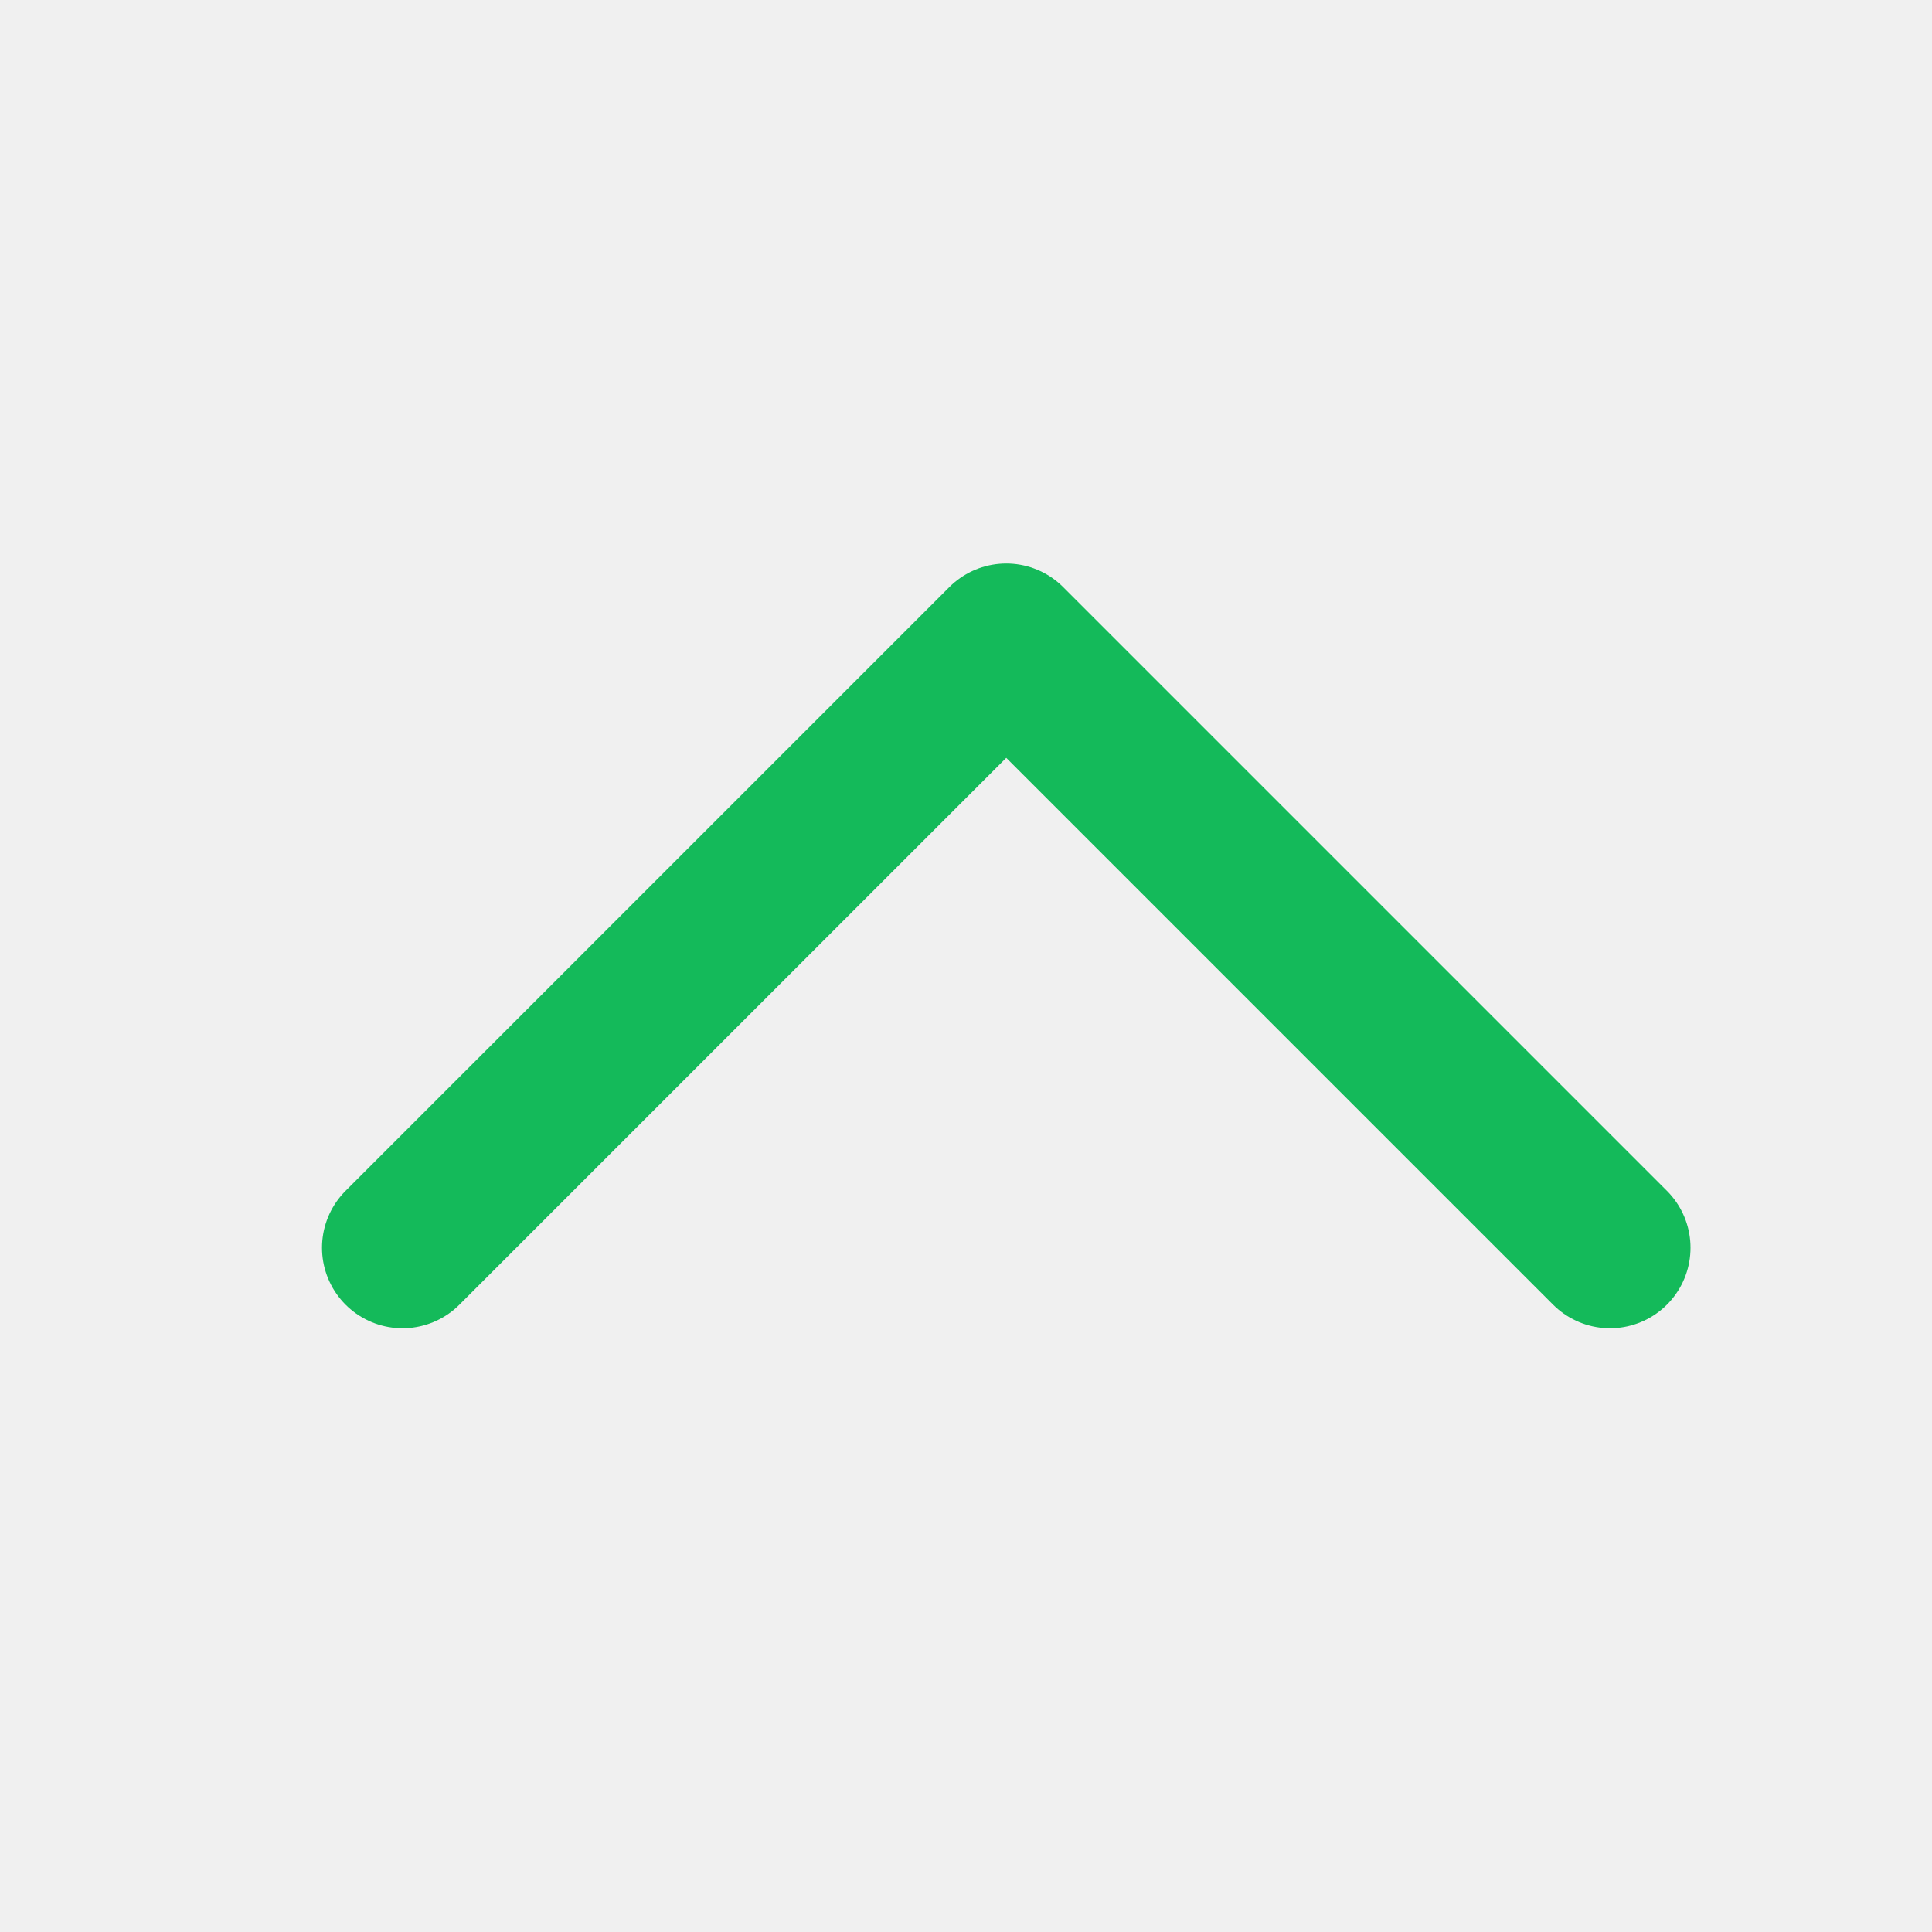
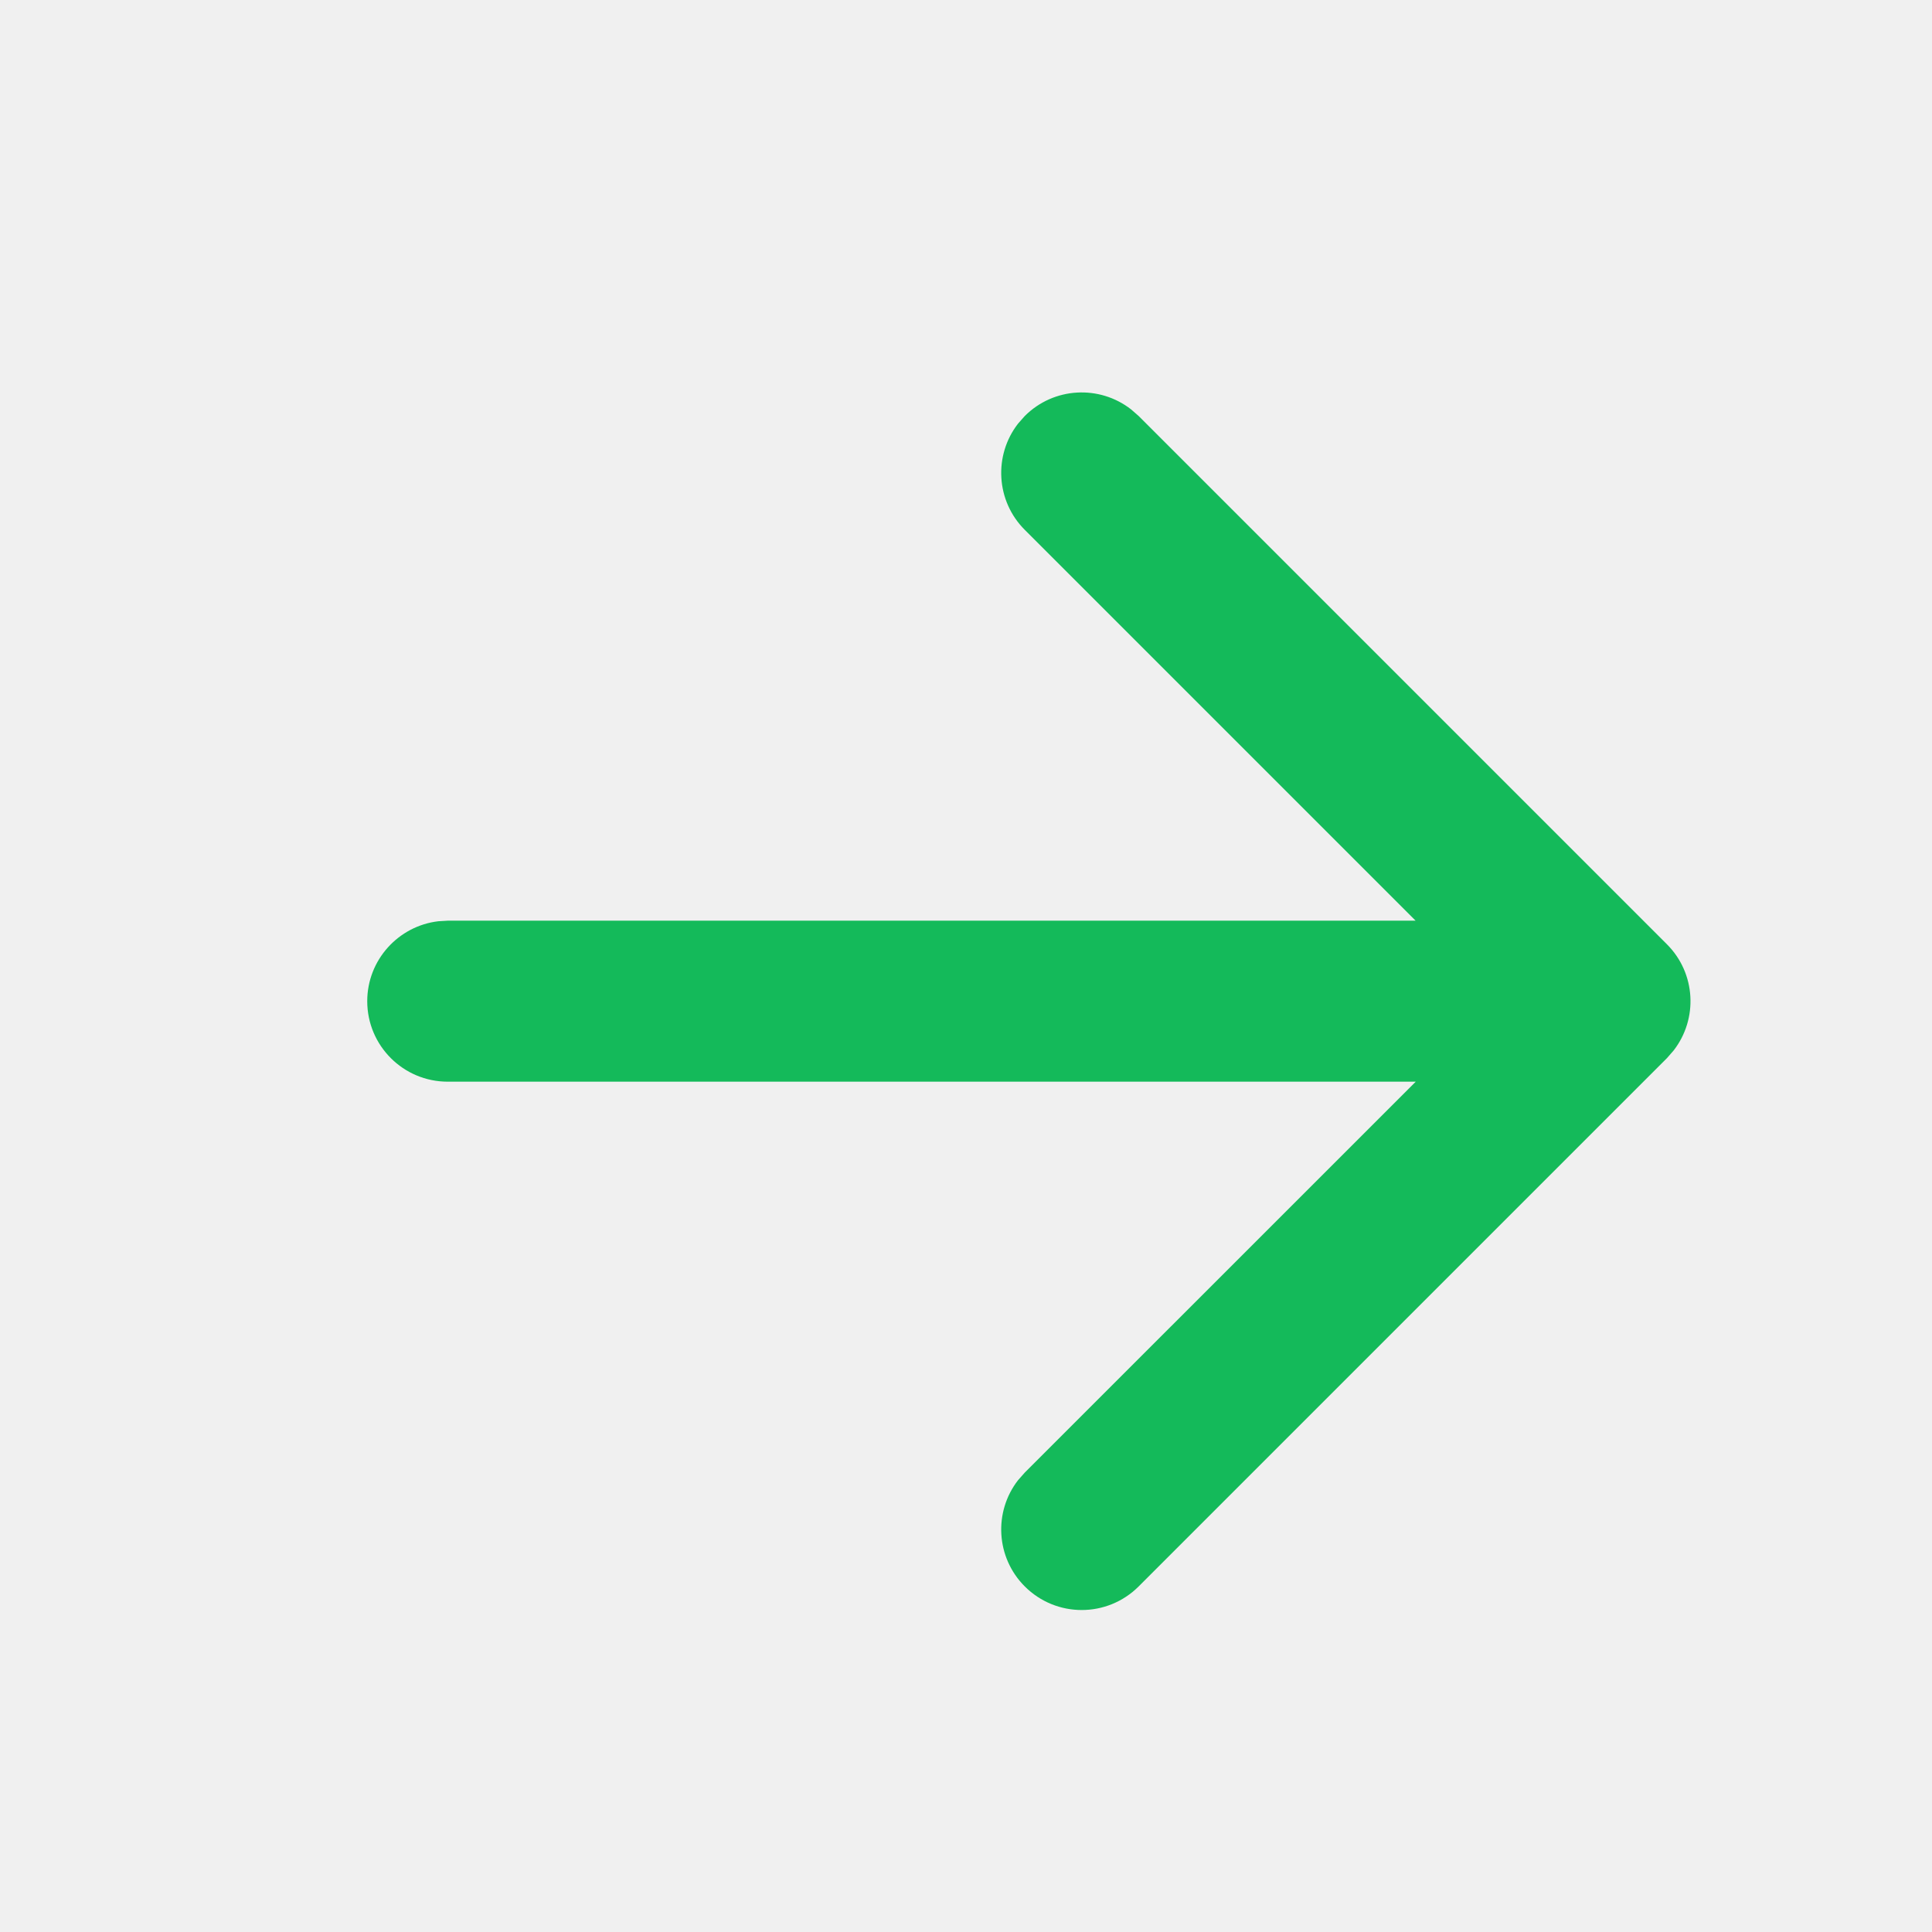
<svg xmlns="http://www.w3.org/2000/svg" width="24px" height="24px" viewBox="0 0 24 24" version="1.1">
-   <g id="icon-arrow" stroke="none" stroke-width="1" fill="none" fill-rule="evenodd" stroke-linecap="round" stroke-linejoin="round">
-     <g id="Group" transform="translate(-4, -4)" fill-rule="nonzero" stroke="#FFFFFF" stroke-width="2">
-       <g id="a/icons/32/chevron/up">
-         <polyline id="Stroke-50" stroke="#14ba5a" transform="translate(16.5, 15.75) scale(1, -1) translate(-16.5, -15.75) " points="9 12 16.5 19.5 24 12" />
+   <g id="list-arrow" stroke="none" stroke-width="1" fill="none" fill-rule="evenodd">
+     <g id="a/icons/32/arrow-up-copy-3" transform="translate(12.5, 12.5) rotate(90) translate(-12.5, -12.5) translate(4, 4)" fill="#14BA5A" fill-rule="nonzero">
+       <g id="Group" transform="translate(0.875, 0)">
+         <path d="M8.175,0.21 L8.27,0.293 L14.832,6.855 C15.223,7.246 15.223,7.879 14.832,8.27 C14.472,8.63 13.904,8.658 13.512,8.353 L13.418,8.27 L8.562,3.413 L8.562,15.438 C8.562,15.99 8.115,16.438 7.562,16.438 C7.05,16.438 6.627,16.051 6.569,15.554 L6.562,15.438 L6.562,3.415 L1.707,8.27 C1.347,8.63 0.779,8.658 0.387,8.353 L0.293,8.27 C-0.068,7.909 -0.095,7.342 0.21,6.95 L0.293,6.855 L6.855,0.293 C7.216,-0.068 7.783,-0.095 8.175,0.21 Z" id="Combined-Shape" />
      </g>
    </g>
  </g>
</svg>
